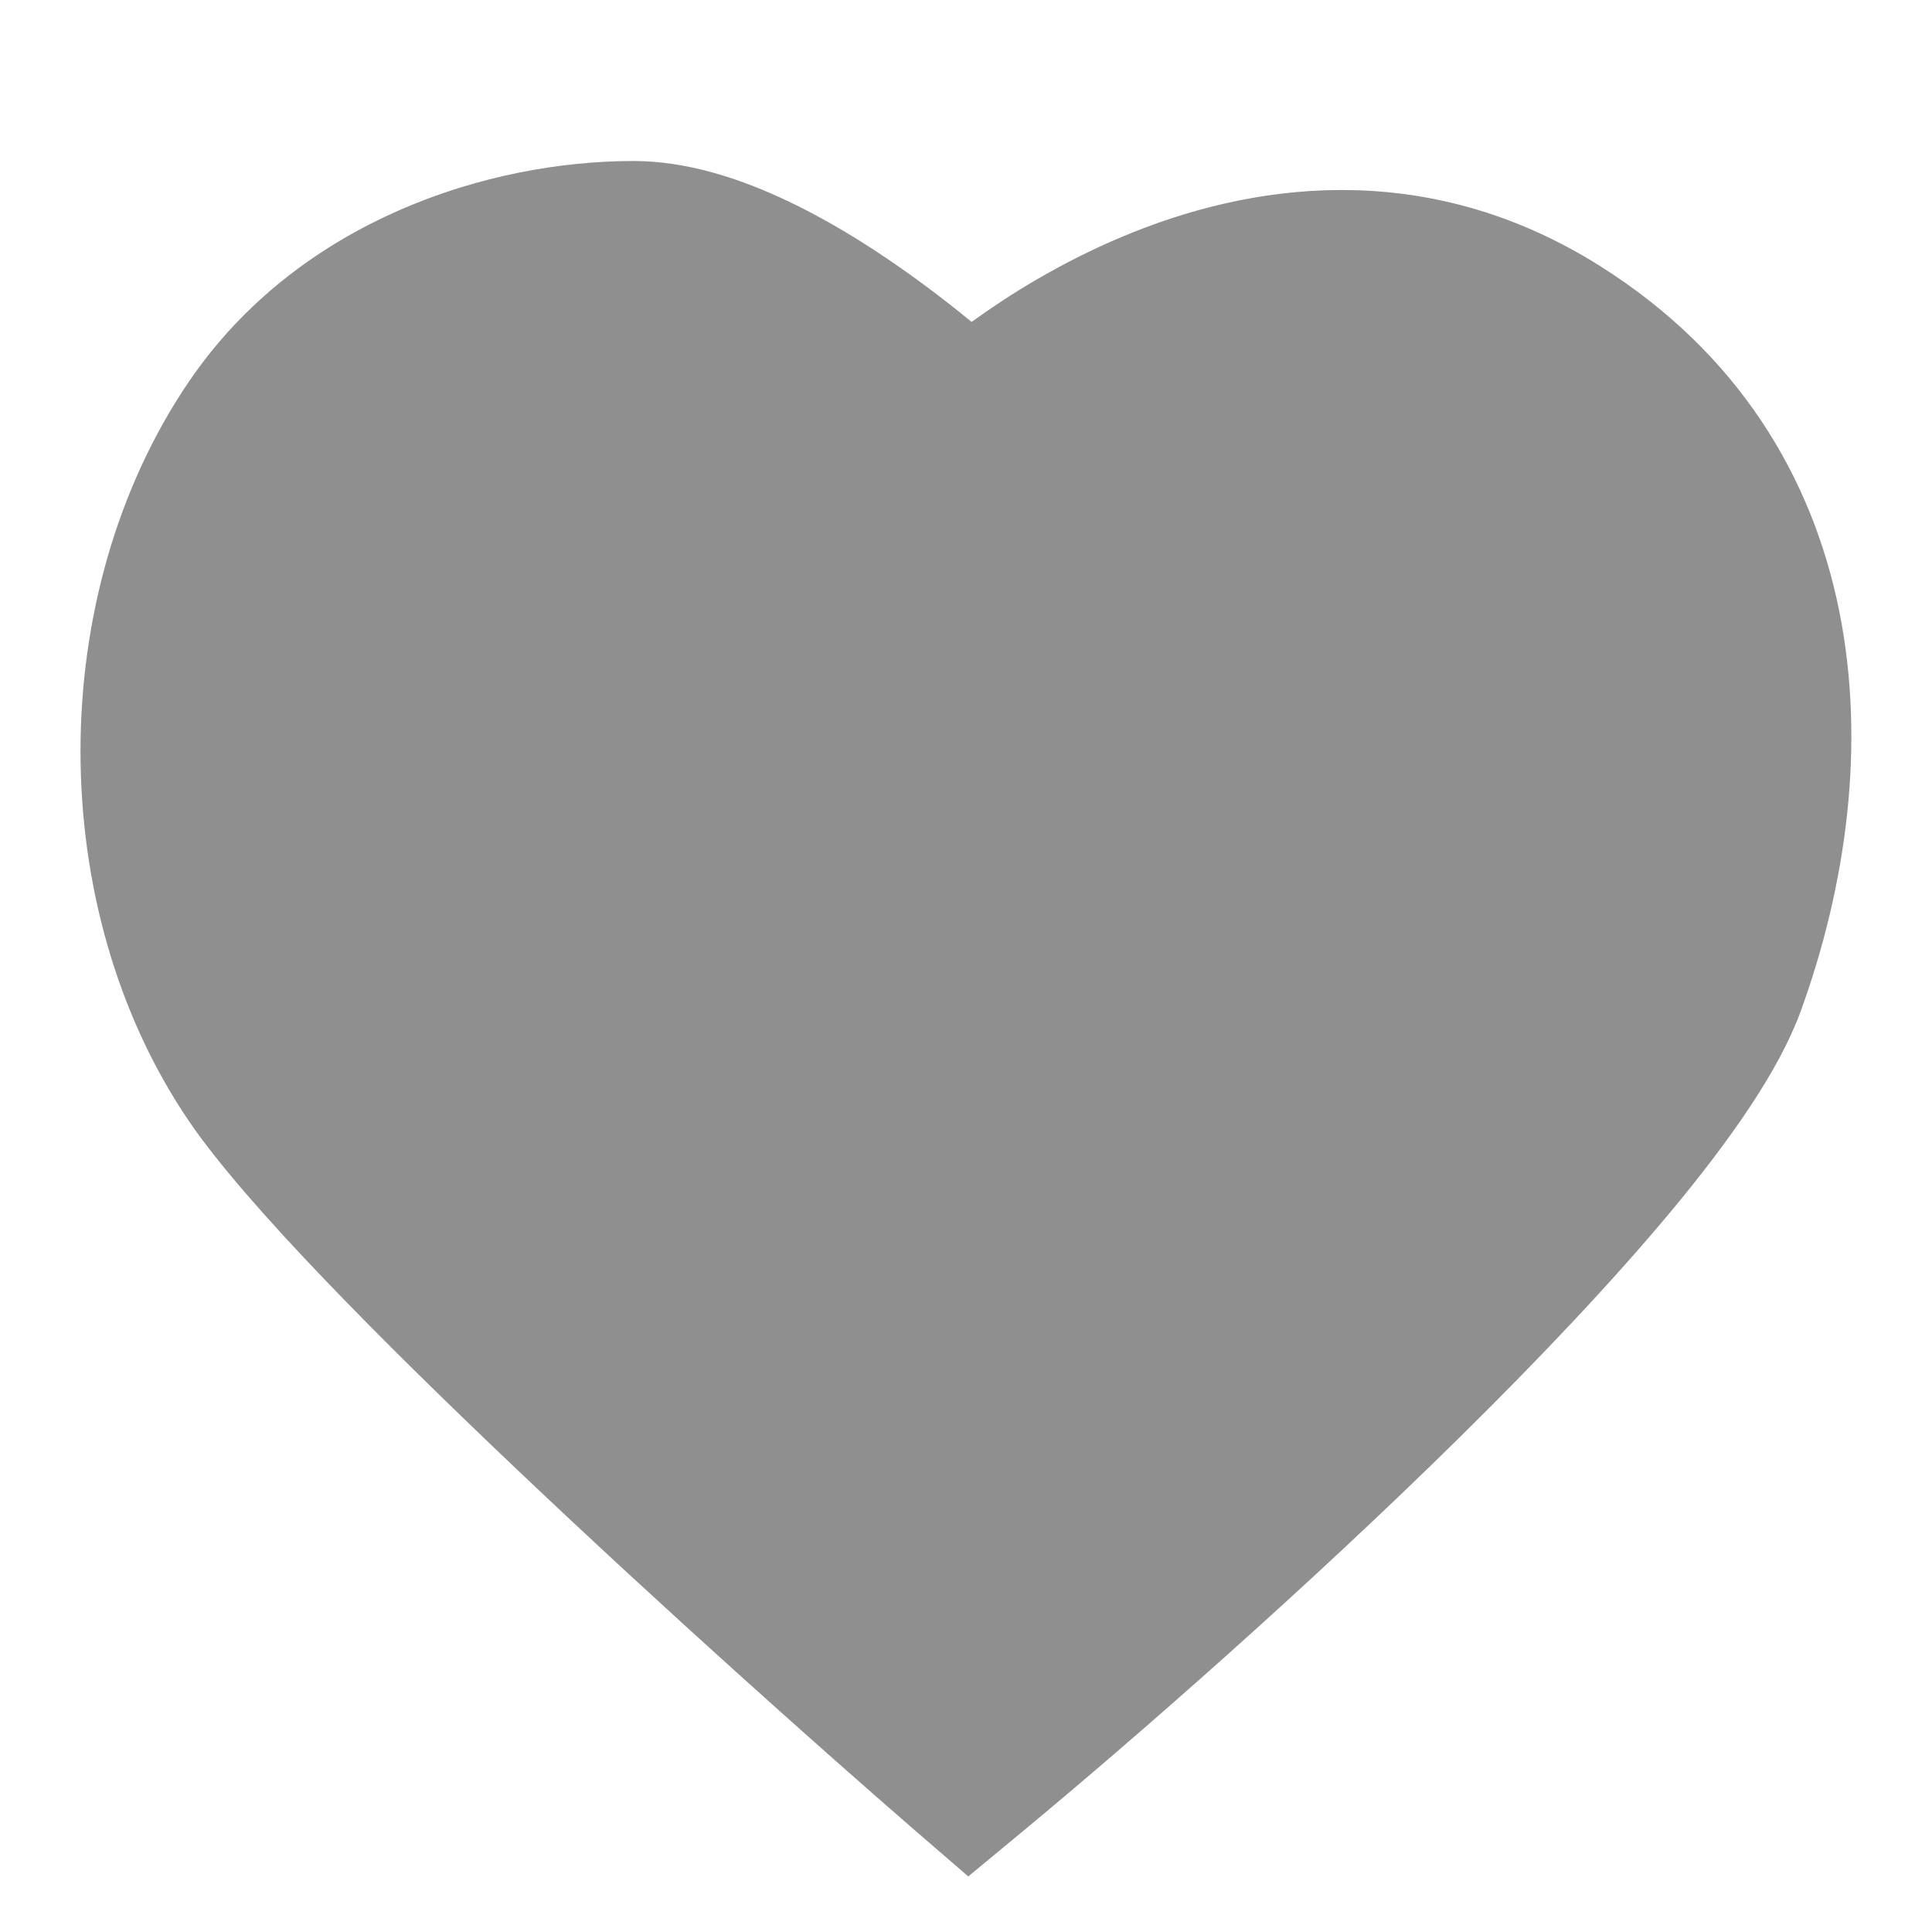
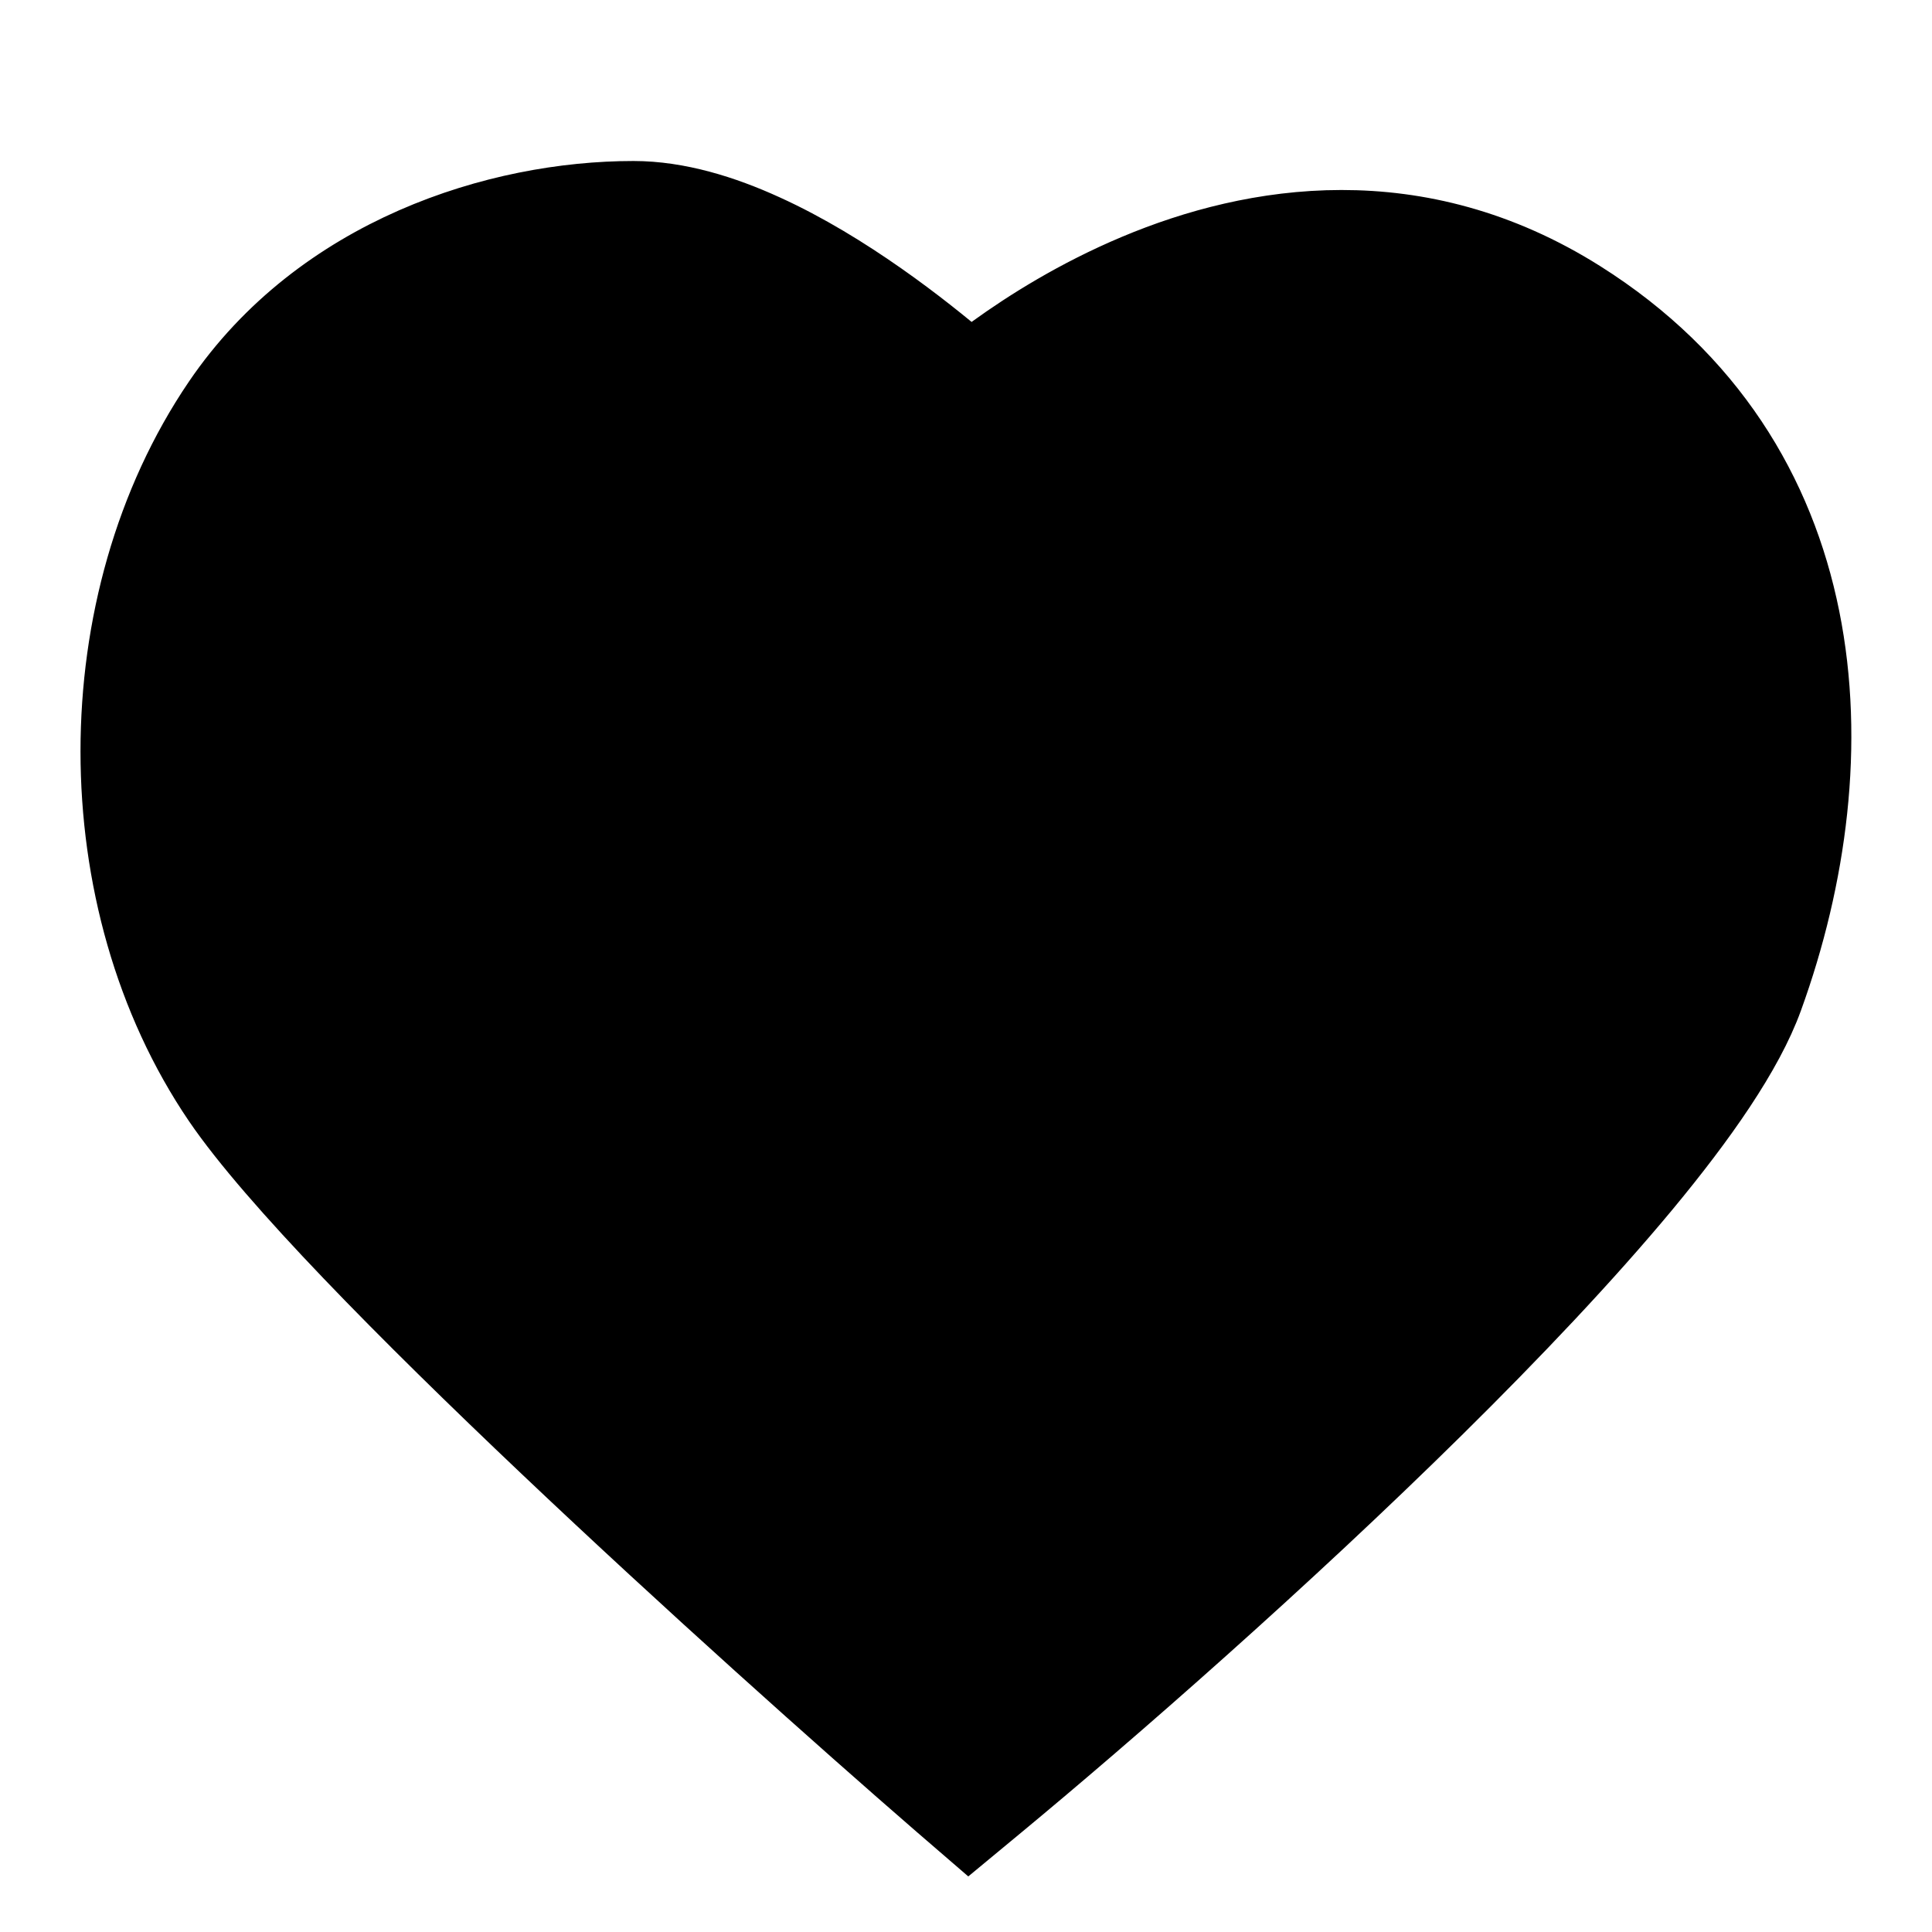
<svg xmlns="http://www.w3.org/2000/svg" width="24" height="24" viewBox="0 0 24 24" fill="none">
-   <path d="M11.714 22.378L12.035 22.655L12.361 22.385C13.76 21.227 15.911 19.346 17.819 17.462C18.773 16.52 19.672 15.572 20.389 14.709C21.094 13.859 21.662 13.046 21.902 12.383C22.985 9.396 22.797 5.738 19.612 3.729C17.6 2.46 15.589 2.79 14.131 3.403C13.402 3.709 12.798 4.09 12.377 4.394C12.253 4.483 12.145 4.566 12.052 4.639C12.024 4.615 11.995 4.589 11.964 4.563C11.703 4.34 11.334 4.041 10.907 3.742C10.48 3.443 9.987 3.137 9.475 2.905C8.969 2.674 8.412 2.5 7.869 2.5C6.197 2.5 4.01 3.183 2.76 5.022C1.08 7.495 1.08 11.172 2.76 13.645C3.423 14.619 5.075 16.289 6.821 17.944C8.583 19.615 10.493 21.319 11.714 22.378Z" fill="#8F8F8F" stroke="#8F8F8F" />
+   <path d="M11.714 22.378L12.035 22.655L12.361 22.385C13.76 21.227 15.911 19.346 17.819 17.462C18.773 16.52 19.672 15.572 20.389 14.709C21.094 13.859 21.662 13.046 21.902 12.383C22.985 9.396 22.797 5.738 19.612 3.729C17.6 2.46 15.589 2.79 14.131 3.403C13.402 3.709 12.798 4.09 12.377 4.394C12.253 4.483 12.145 4.566 12.052 4.639C12.024 4.615 11.995 4.589 11.964 4.563C11.703 4.34 11.334 4.041 10.907 3.742C10.48 3.443 9.987 3.137 9.475 2.905C8.969 2.674 8.412 2.5 7.869 2.5C6.197 2.5 4.01 3.183 2.76 5.022C1.08 7.495 1.08 11.172 2.76 13.645C3.423 14.619 5.075 16.289 6.821 17.944C8.583 19.615 10.493 21.319 11.714 22.378Z" fill="currentColor" stroke="currentColor" />
</svg>
